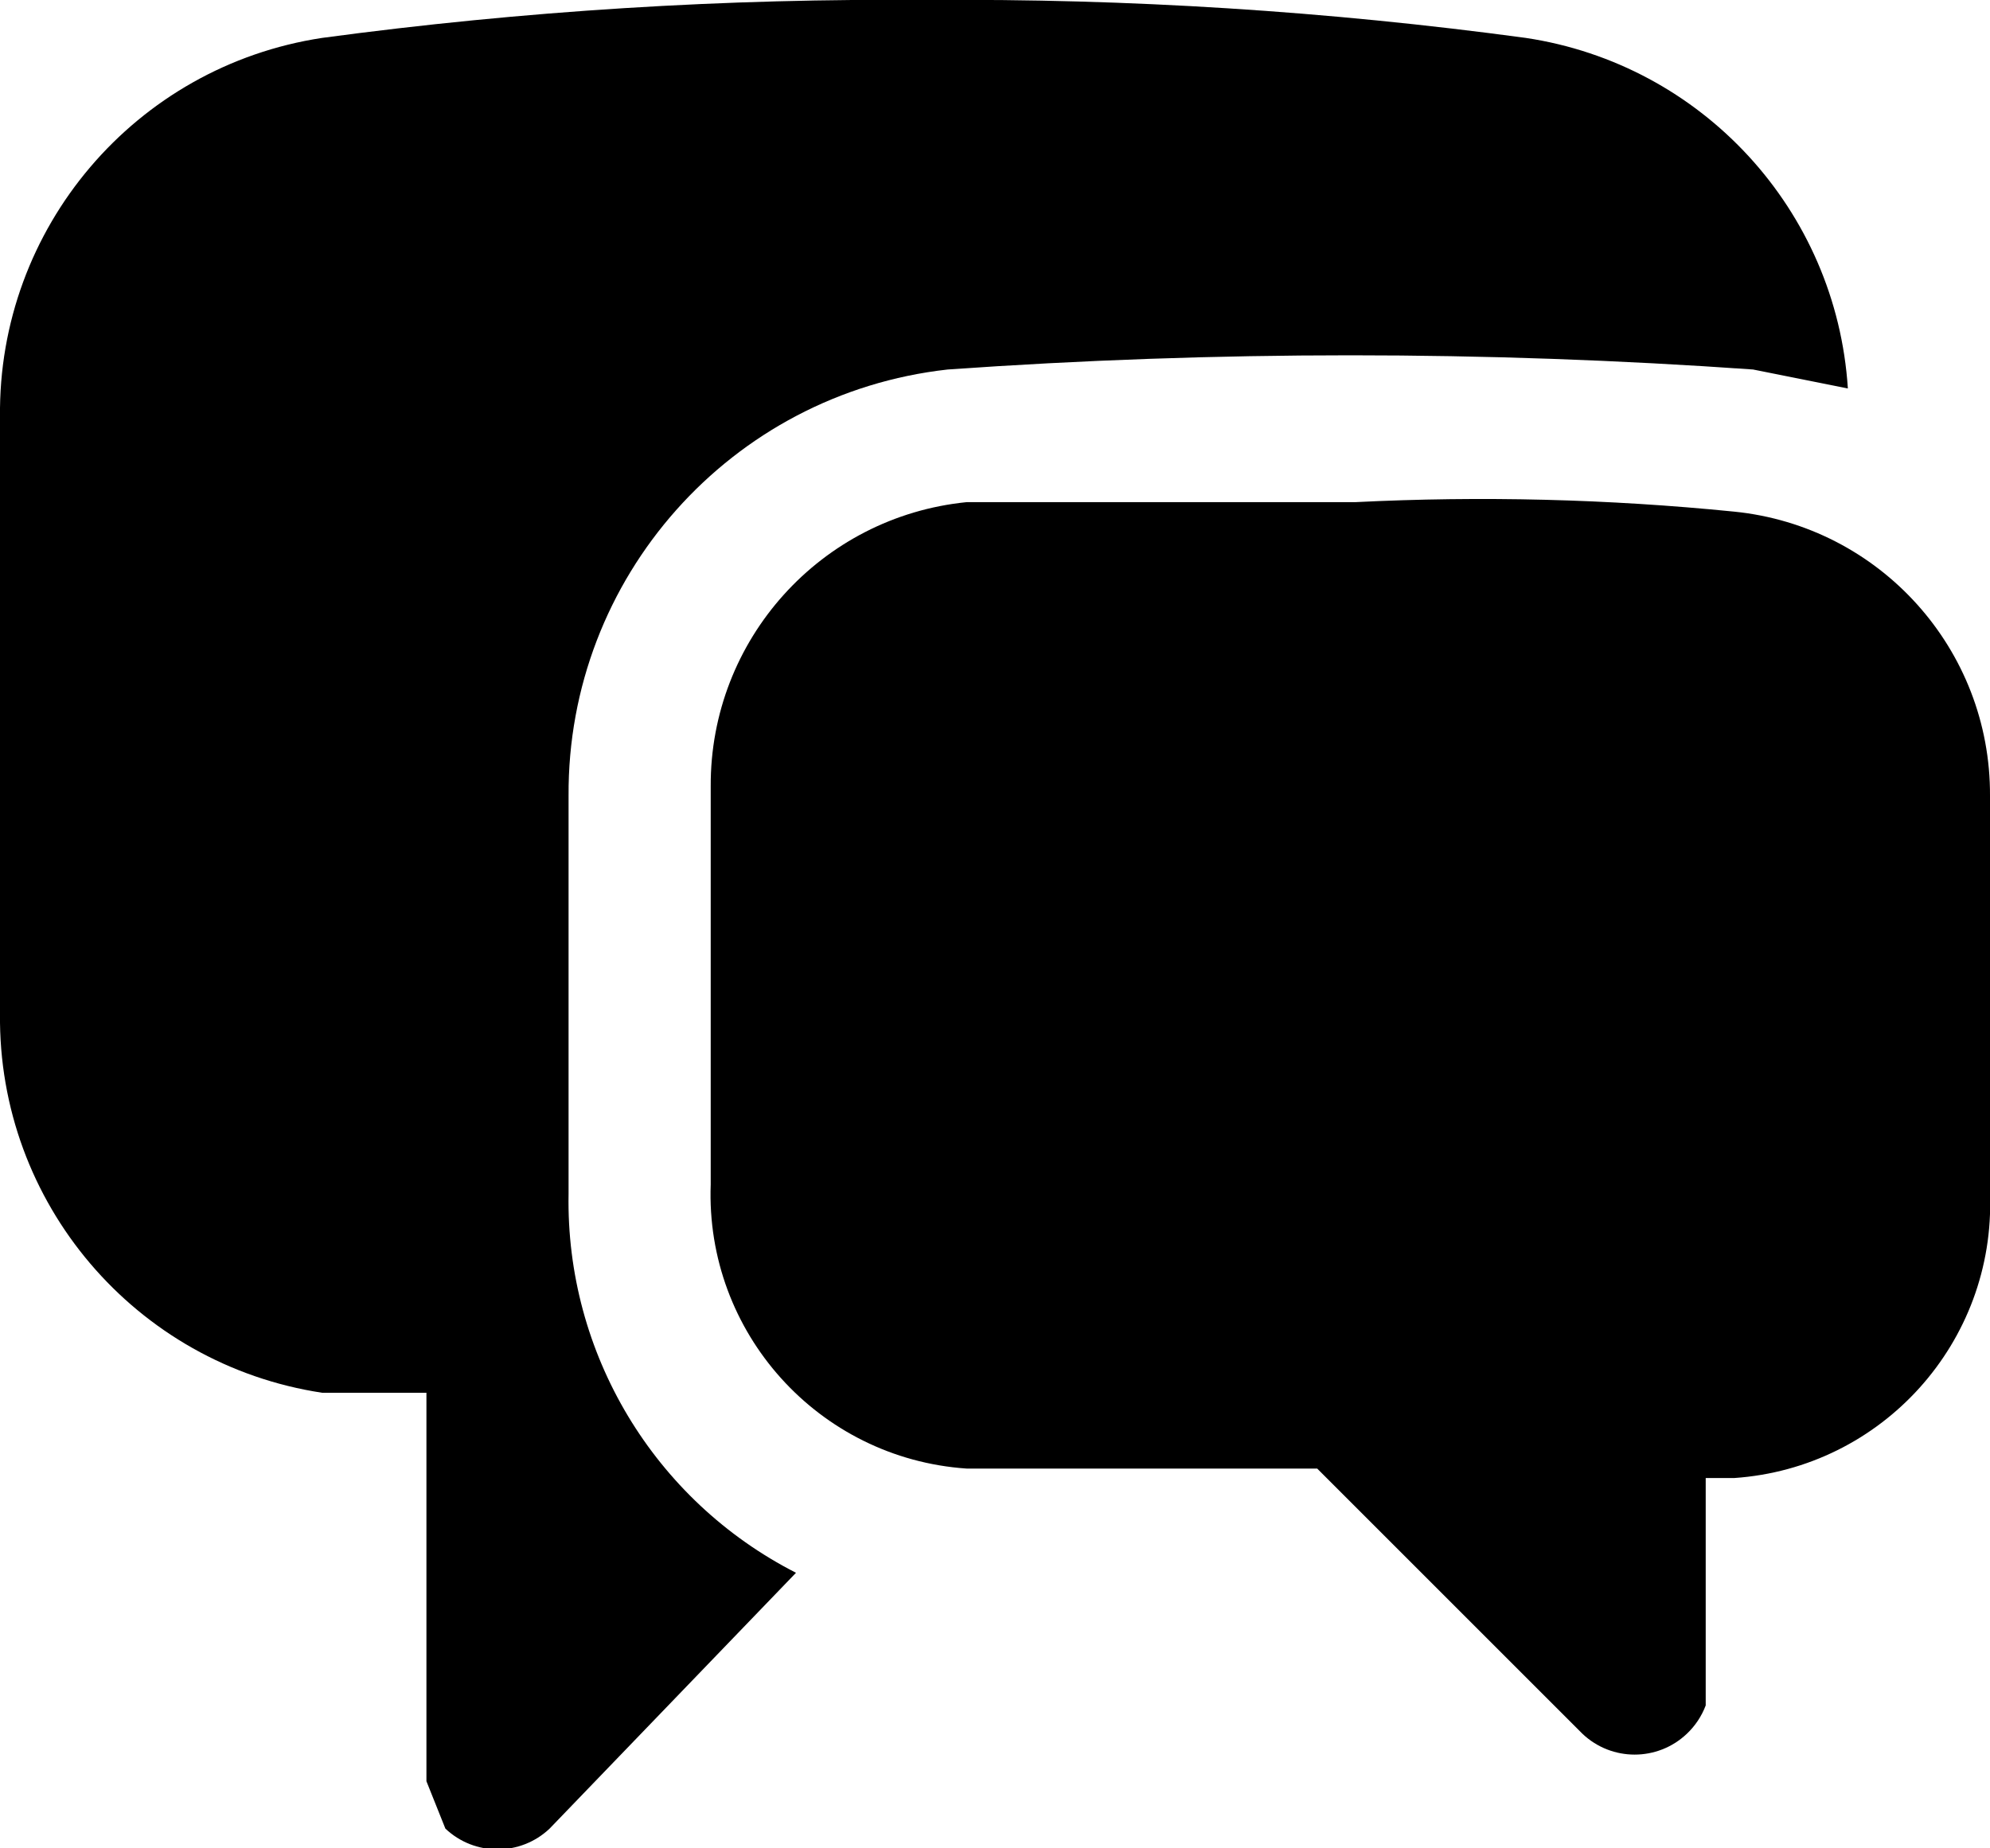
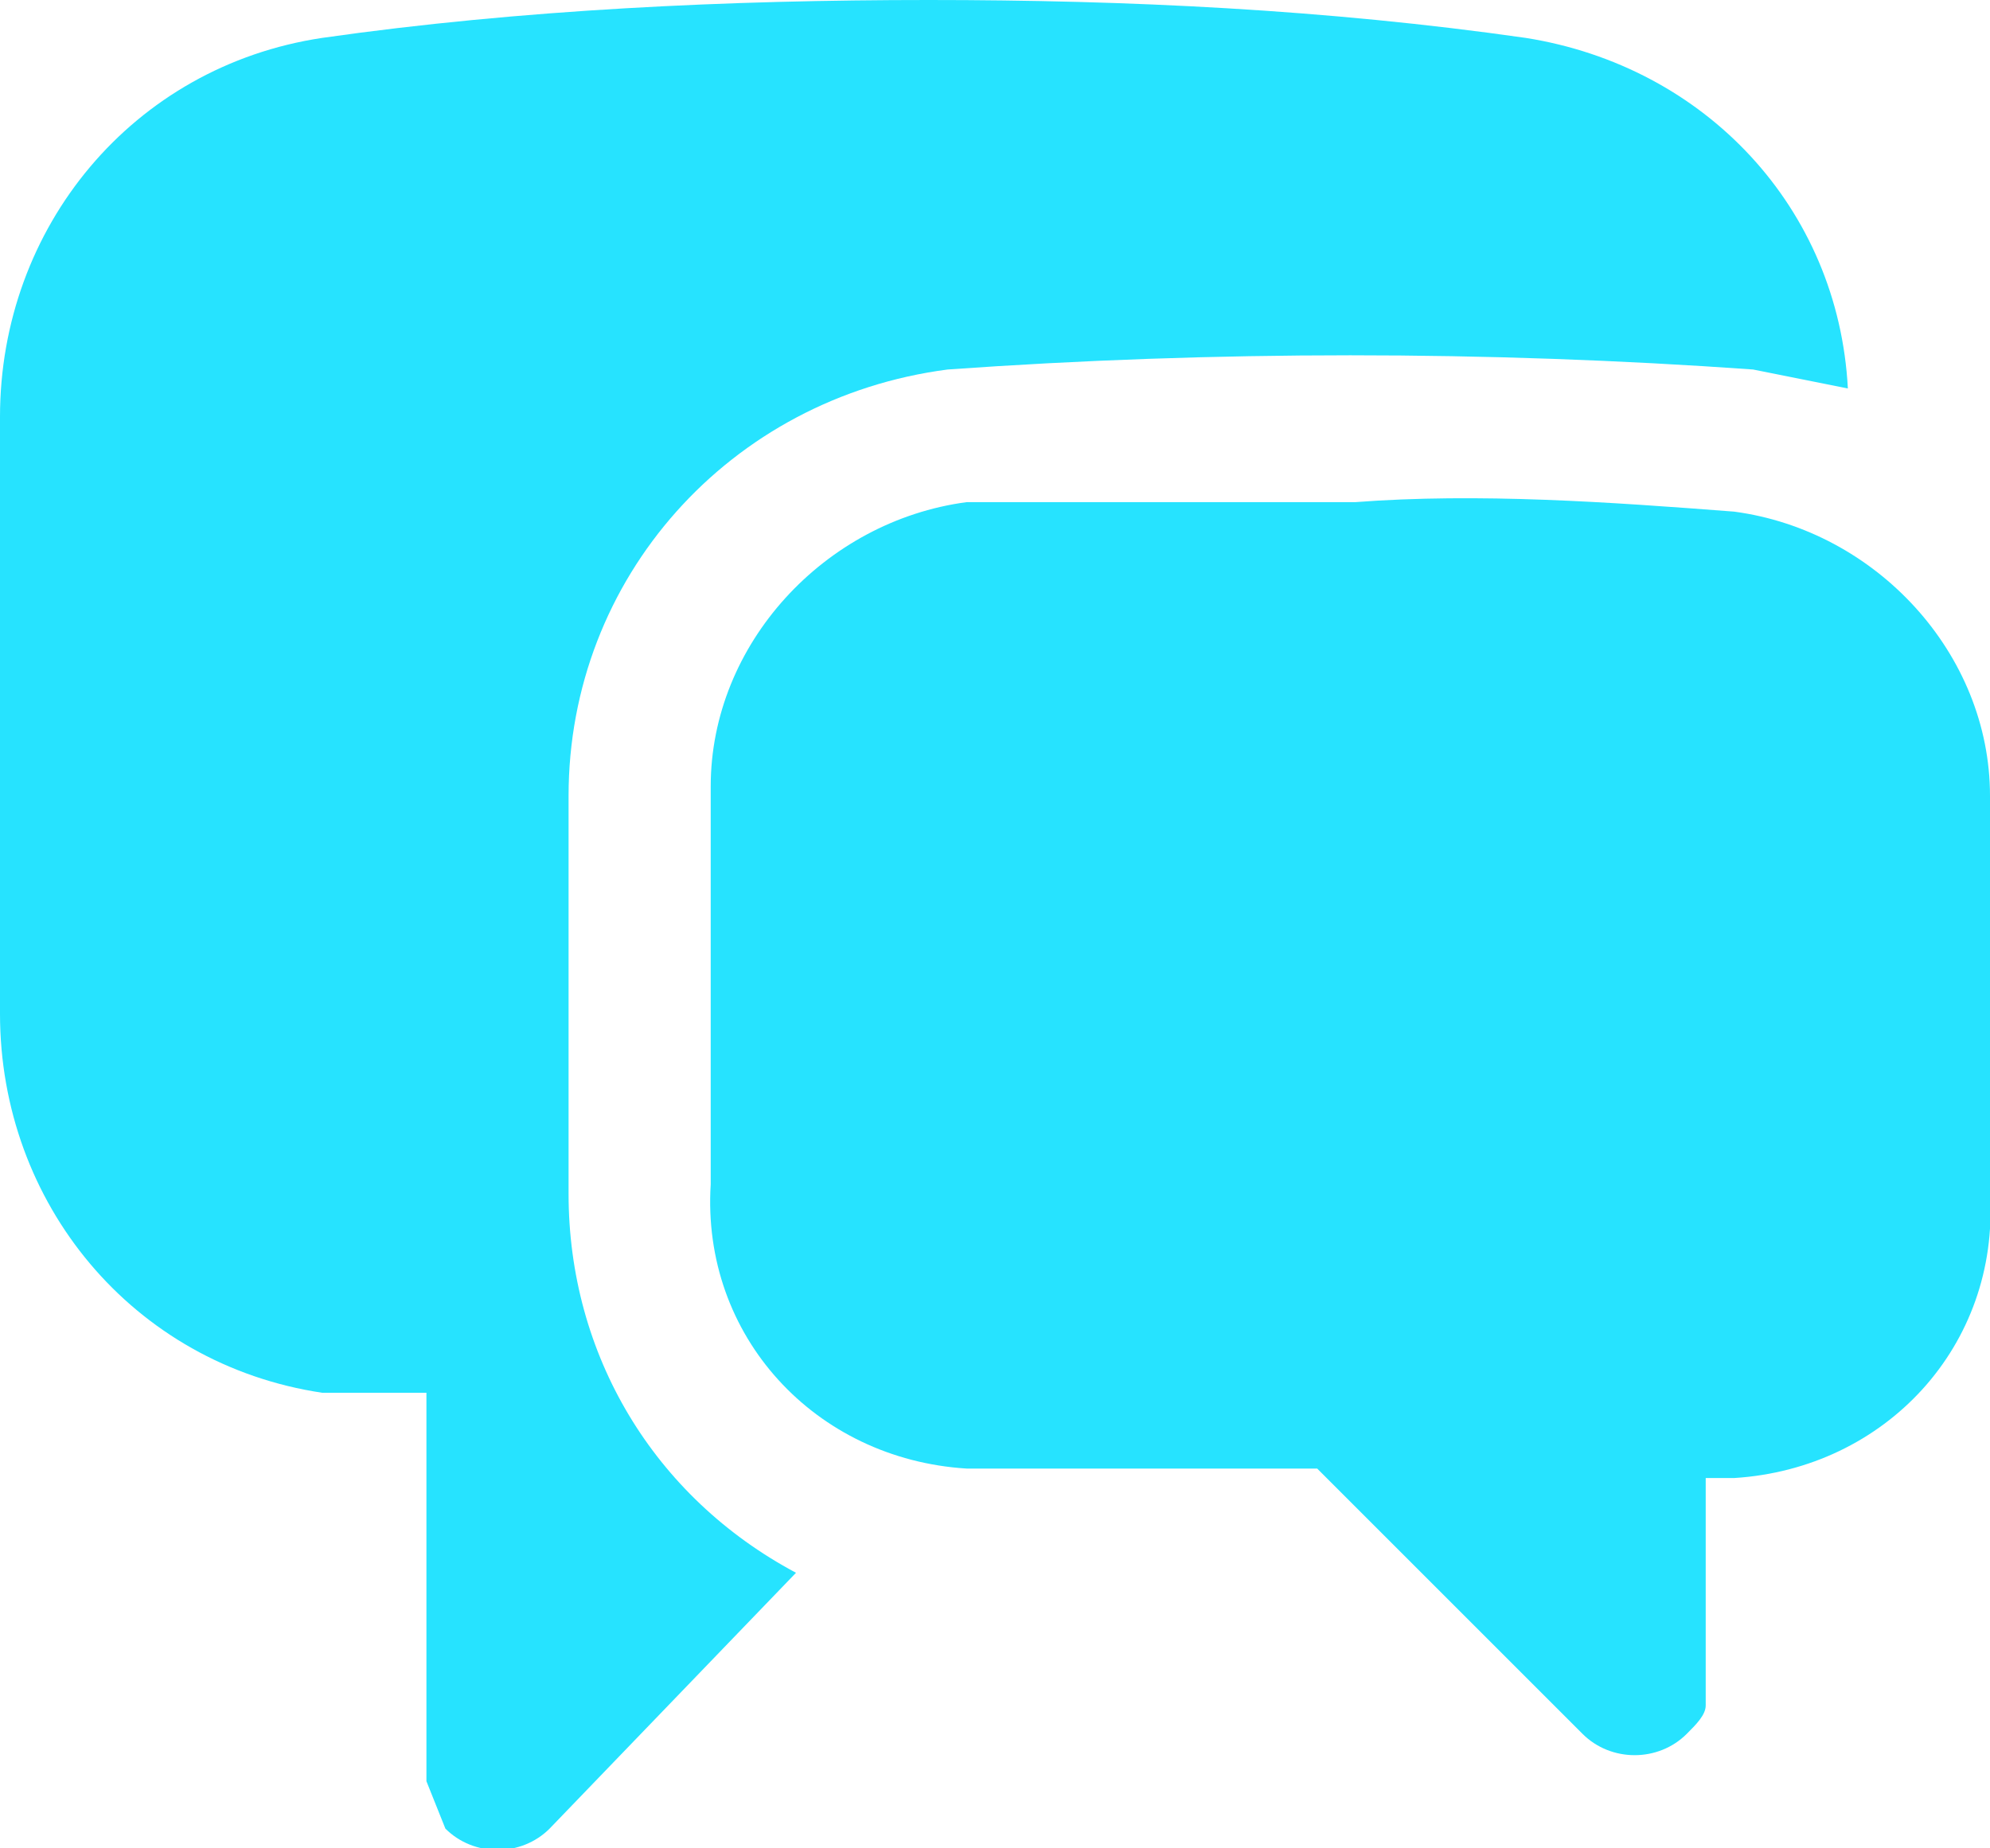
- <svg xmlns="http://www.w3.org/2000/svg" viewBox="0 0 21 19.5">
-   <g id="bdef7706-fbc5-401f-8da7-e75688db1011" data-name="图层 2">
-     <g id="fe01aa5e-abe4-4d53-8e8f-2fbb7af7eff1" data-name="图层 1">
-       <path d="M3.4.4A44.9,44.9,0,0,1,9.8,0a44.4,44.4,0,0,1,6.3.4,4,4,0,0,1,3.4,3.7l-1-.2a60.3,60.3,0,0,0-8.5,0A4.5,4.5,0,0,0,6,8.4v4.2a4.4,4.4,0,0,0,2.4,4L5.8,19.3a.8.8,0,0,1-1.1,0l-.2-.5V14.7H3.4a4,4,0,0,1-3.4-4V4.4A4,4,0,0,1,3.4.4Z" />
-       <path d="M14.3,5.3H10.2a3,3,0,0,0-2.7,3v4.2a2.9,2.9,0,0,0,2.7,3h3.7l2.8,2.8a.8.8,0,0,0,1.1,0A.8.8,0,0,0,18,18V15.6h.3a2.9,2.9,0,0,0,2.7-3V8.4a3,3,0,0,0-2.7-3A26.7,26.7,0,0,0,14.3,5.3Z" />
+ <svg xmlns="http://www.w3.org/2000/svg" version="1.1" id="图层_1" x="0px" y="0px" viewBox="0 0 21 19.5" style="enable-background:new 0 0 21 19.5;" xml:space="preserve">
+   <style type="text/css">
+ 	.st0{fill:#26E3FF;}
+ </style>
+   <g id="bdef7706-fbc5-401f-8da7-e75688db1011">
+     <g id="fe01aa5e-abe4-4d53-8e8f-2fbb7af7eff1">
+       <path class="st0" d="M3.4,0.4C5.5,0.1,7.7,0,9.8,0c2.1,0,4.2,0.1,6.3,0.4c1.9,0.3,3.3,1.8,3.4,3.7l-1-0.2c-2.8-0.2-5.7-0.2-8.5,0    C7.7,4.2,6,6.1,6,8.4v4.2c0,1.7,0.9,3.2,2.4,4l-2.6,2.7c-0.3,0.3-0.8,0.3-1.1,0l-0.2-0.5v-4.1H3.4c-2-0.3-3.4-2-3.4-4V4.4    C0,2.4,1.4,0.7,3.4,0.4z" />
+       <path class="st0" d="M14.3,5.3h-4.1c-1.5,0.2-2.7,1.5-2.7,3v4.2c-0.1,1.6,1.1,2.9,2.7,3h3.7l2.8,2.8c0.3,0.3,0.8,0.3,1.1,0    c0.1-0.1,0.2-0.2,0.2-0.3v-2.4h0.3c1.6-0.1,2.8-1.4,2.7-3V8.4c0-1.5-1.2-2.8-2.7-3C17,5.3,15.6,5.2,14.3,5.3z" />
    </g>
  </g>
</svg>
